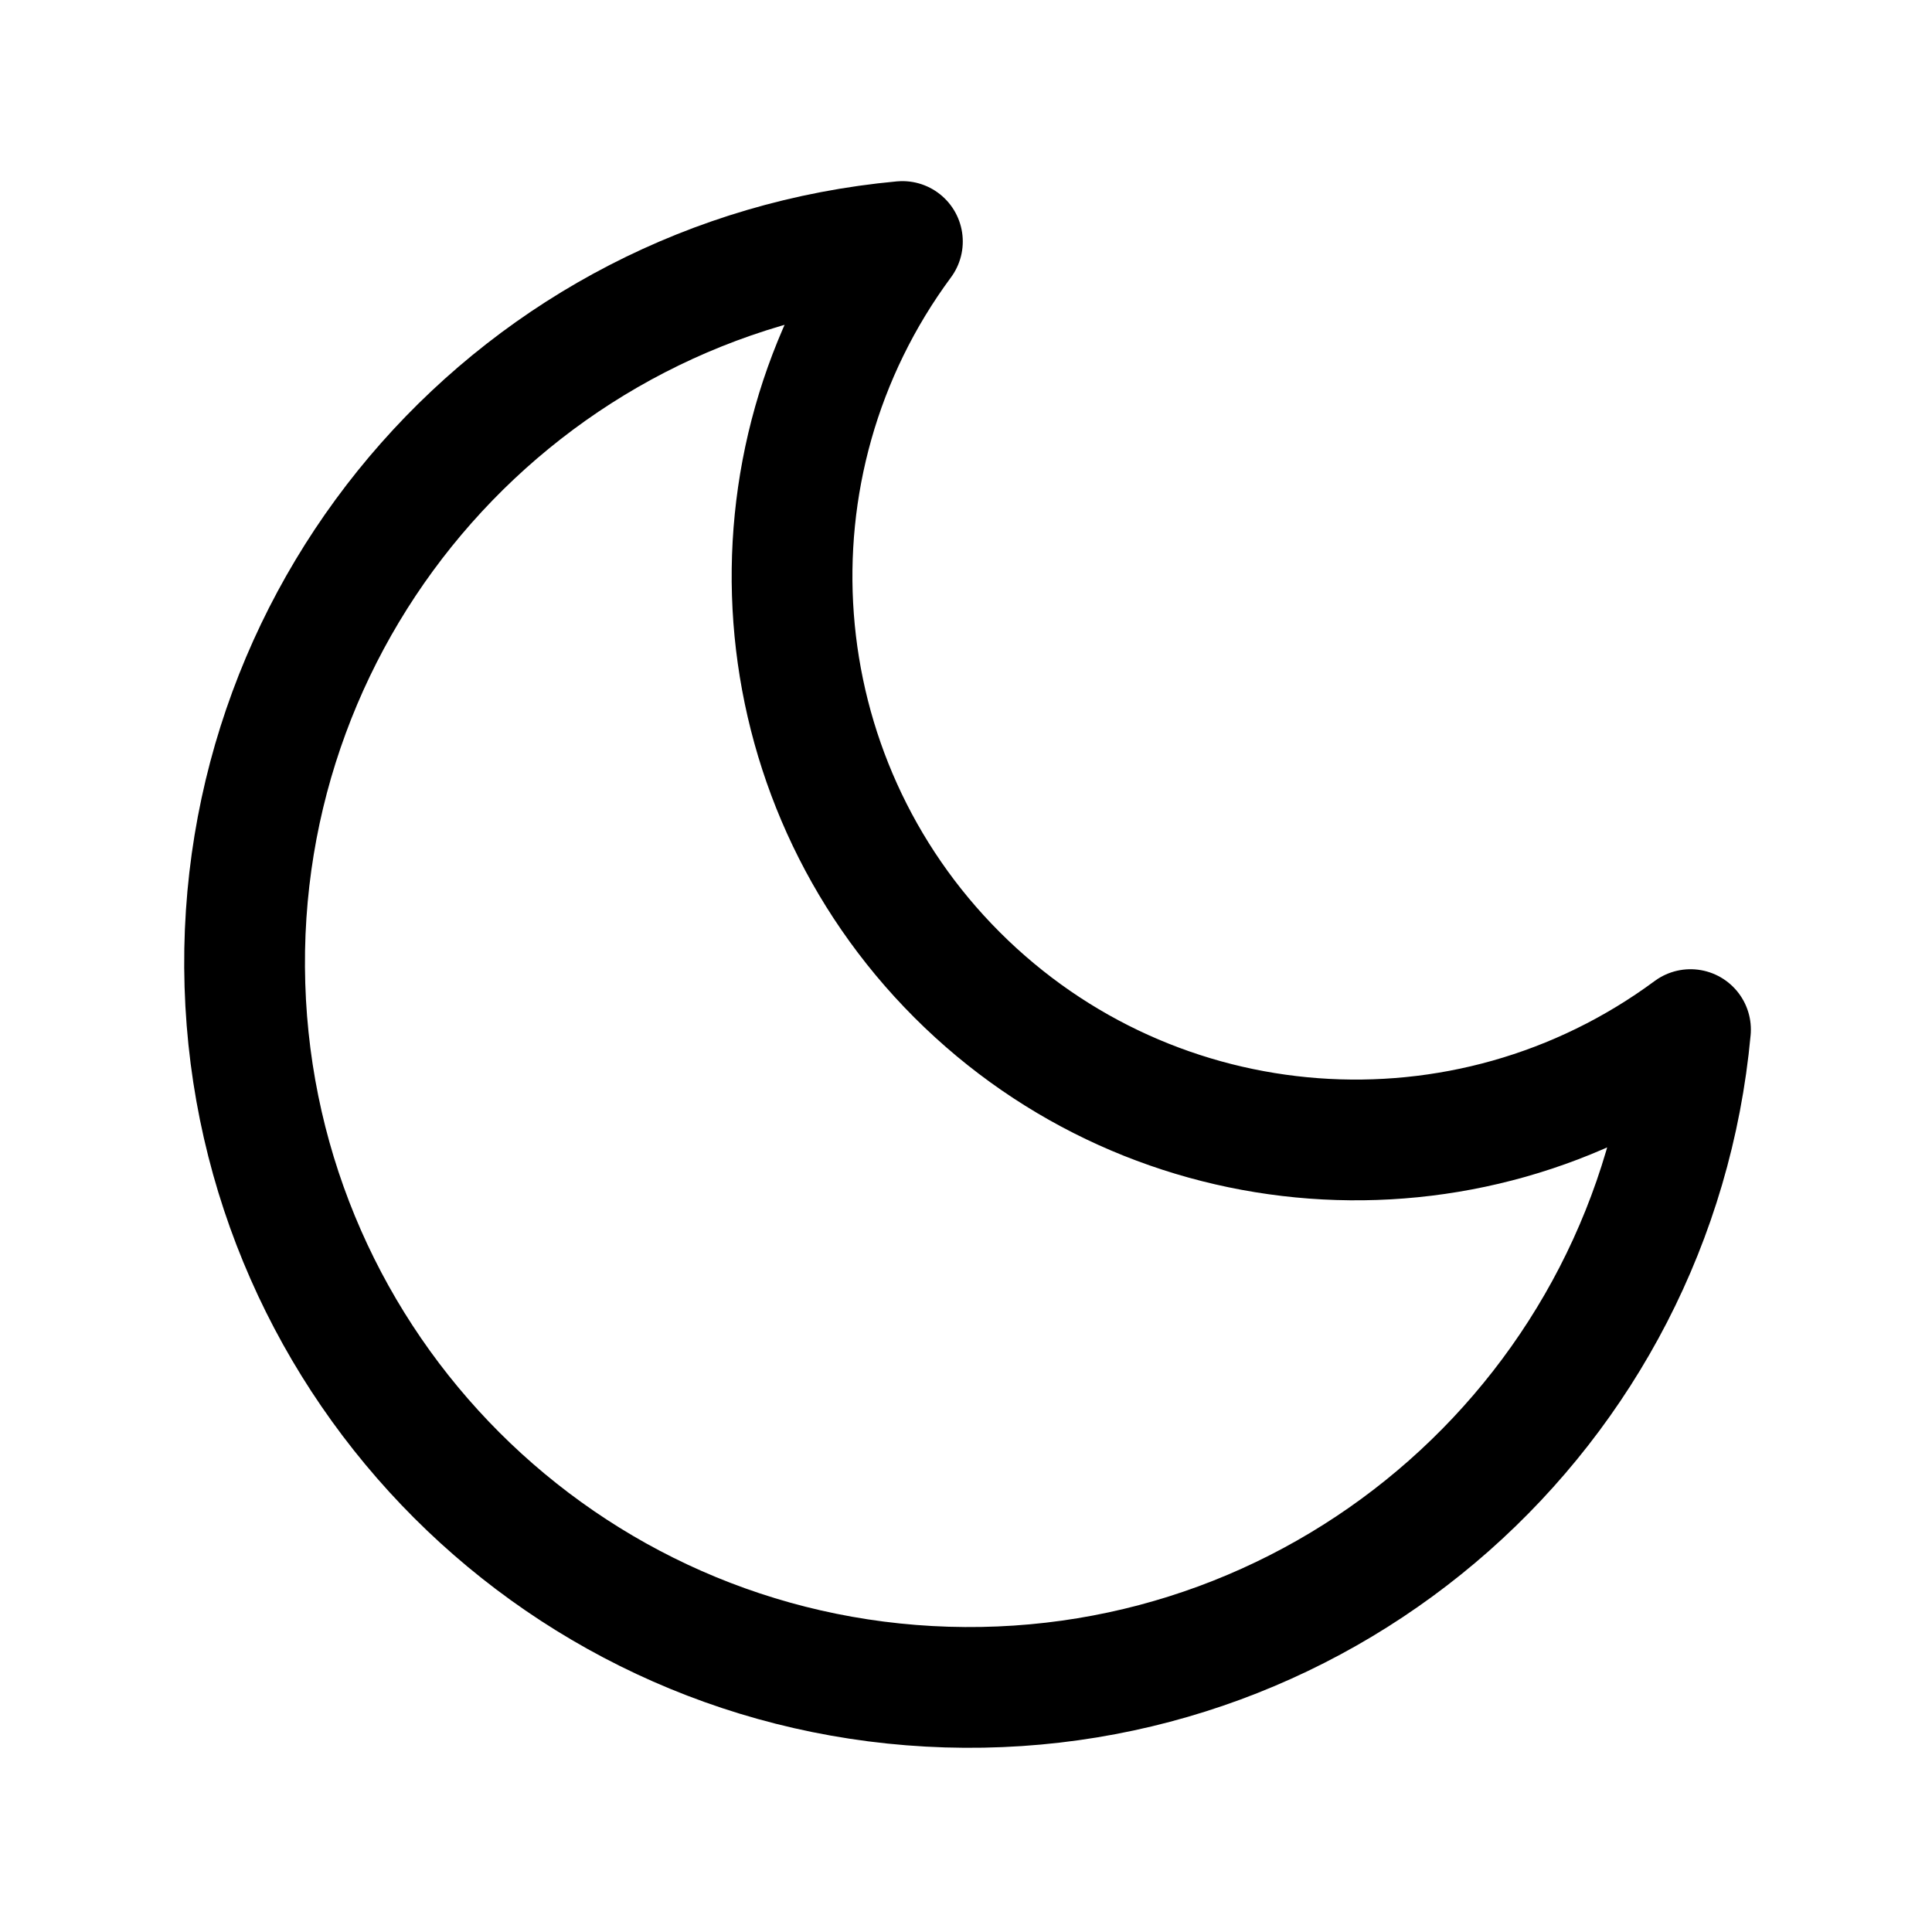
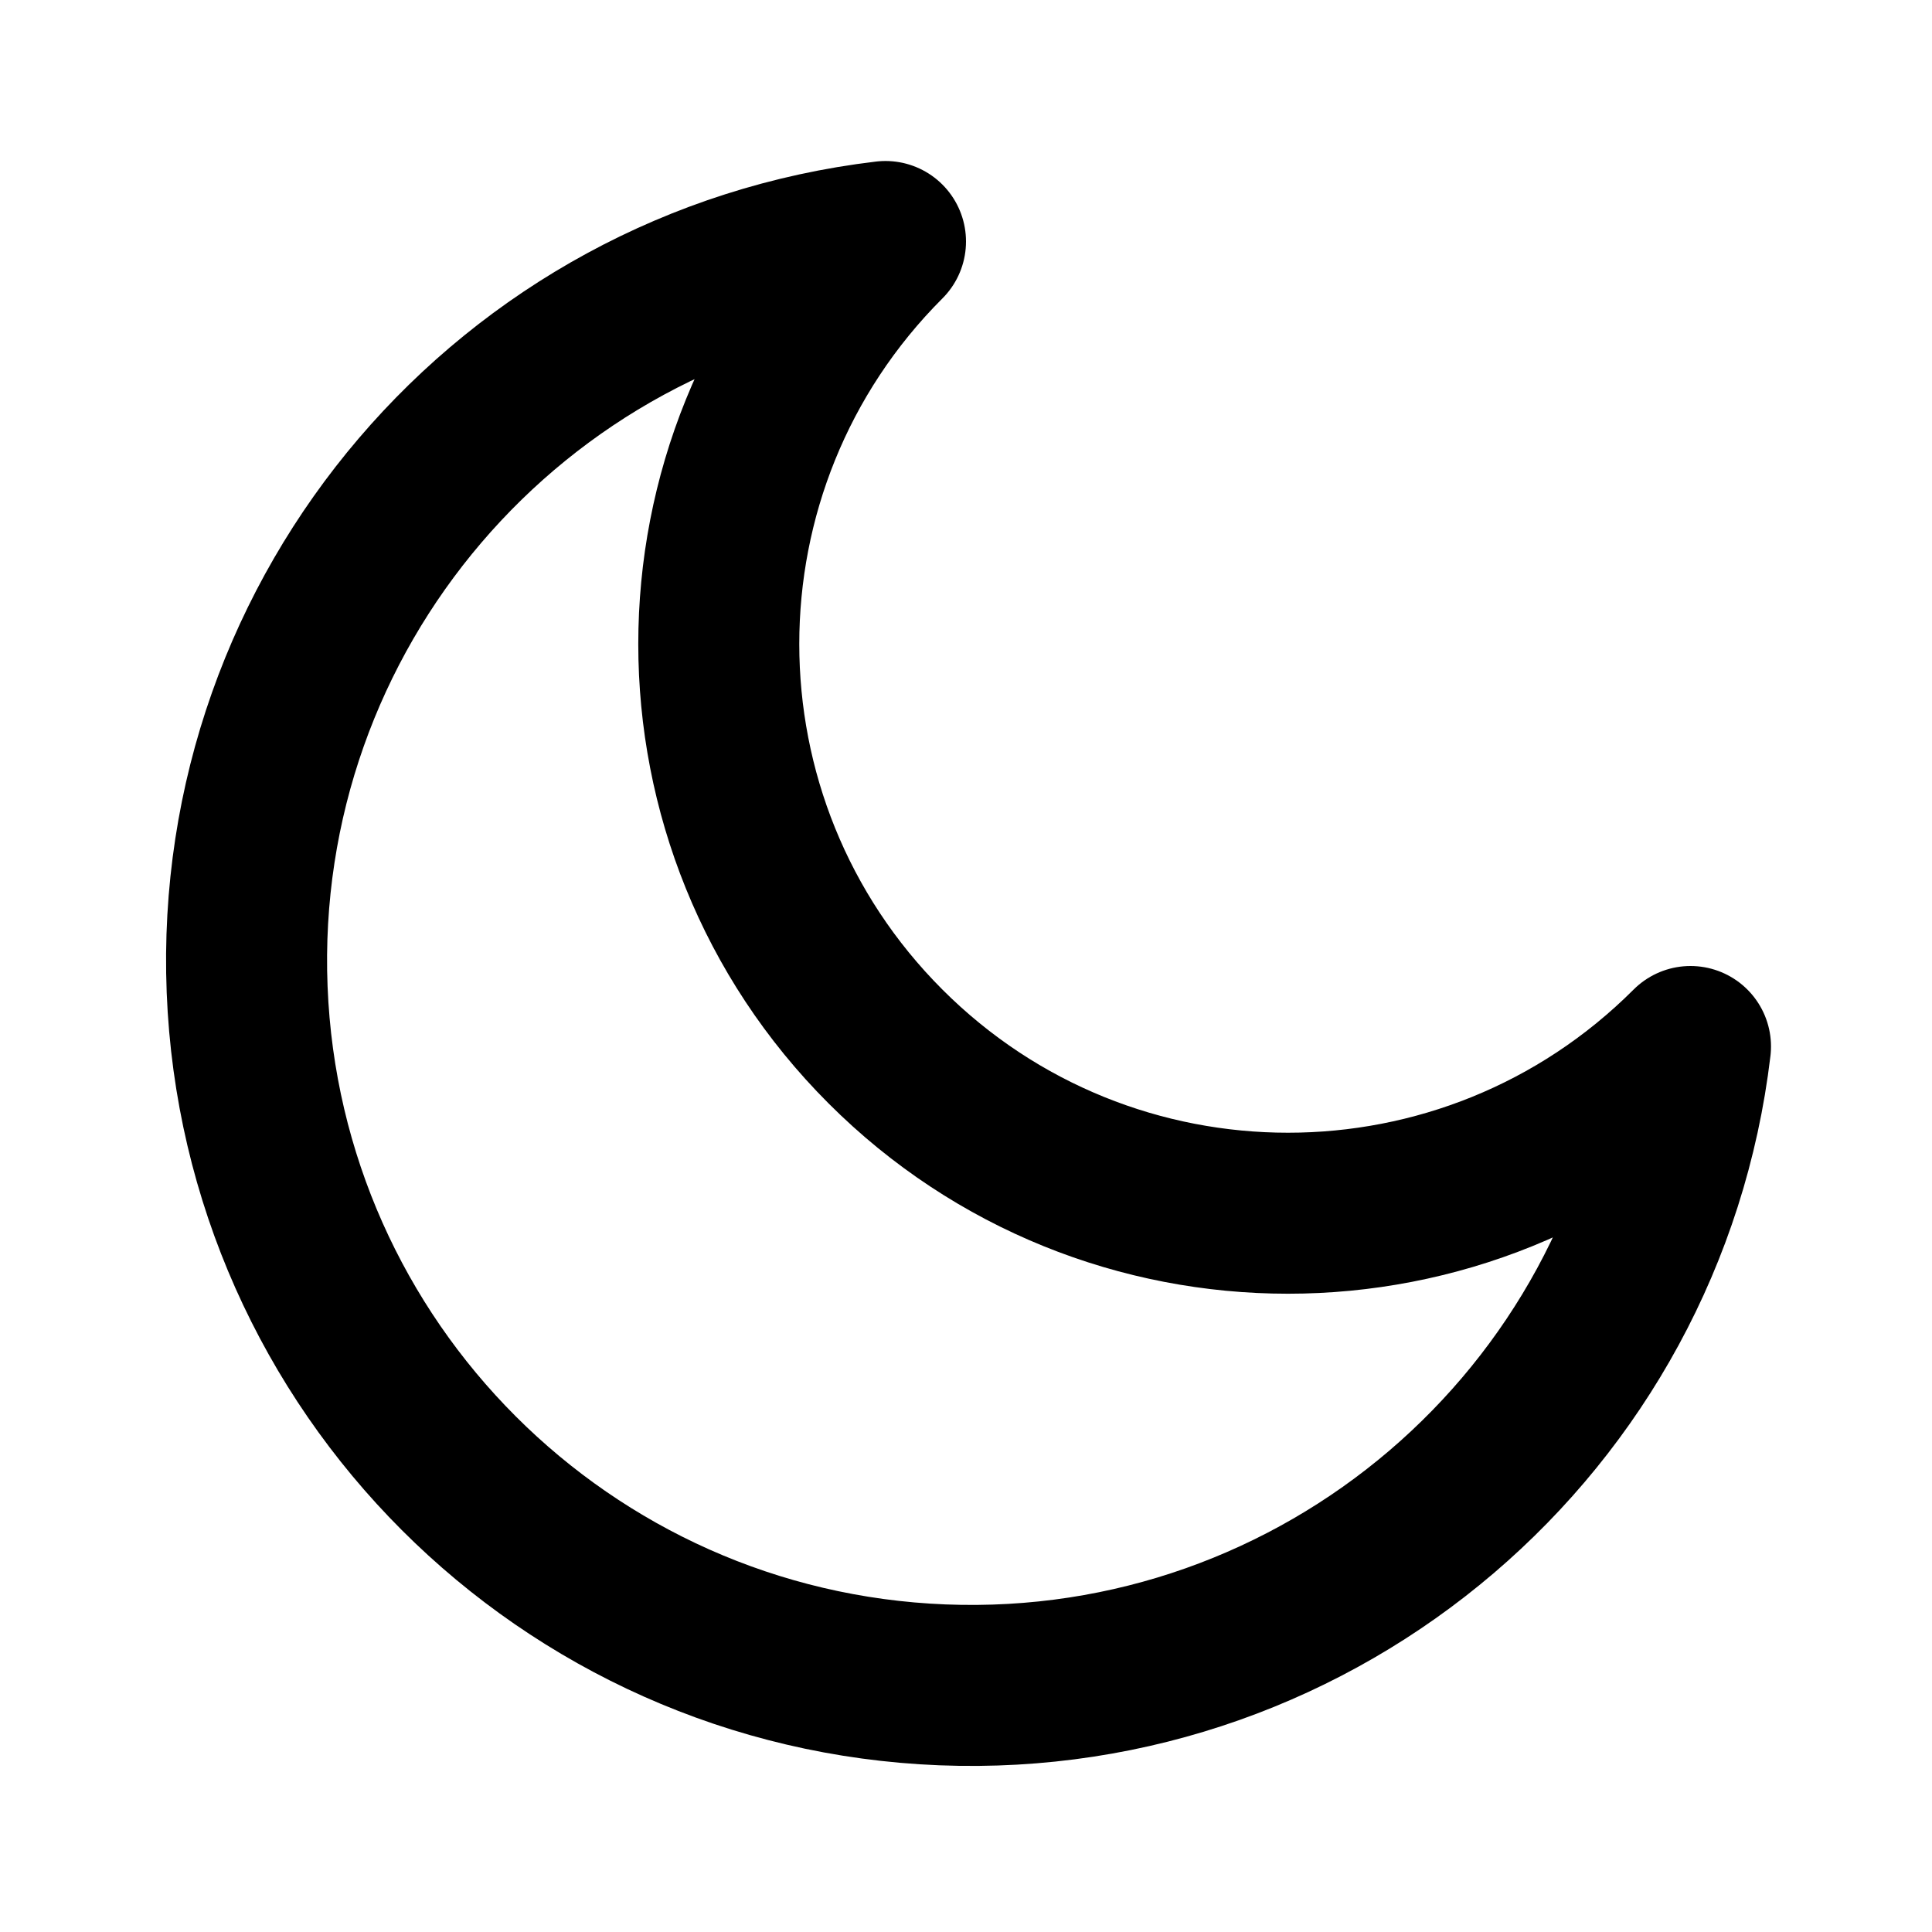
- <svg xmlns="http://www.w3.org/2000/svg" width="36" height="36" viewBox="0 0 24 24" fill="none" stroke="currentColor" stroke-width="1.5" stroke-linecap="round" stroke-linejoin="round" class="moon">
-   <path d="M21 12.79A9 9 0 1 1 11.21 3 7 7 0 0 0 21 12.79z" />
+ <svg xmlns="http://www.w3.org/2000/svg" class="moon" width="24" height="24" viewBox="0 0 24 24" fill="none" stroke="currentColor" stroke-width="2" stroke-linecap="round" stroke-linejoin="round">
+   <path d="M21 13A9 9 0 1 1 11 3a7 7 0 0 0 10 10z" />
</svg>
